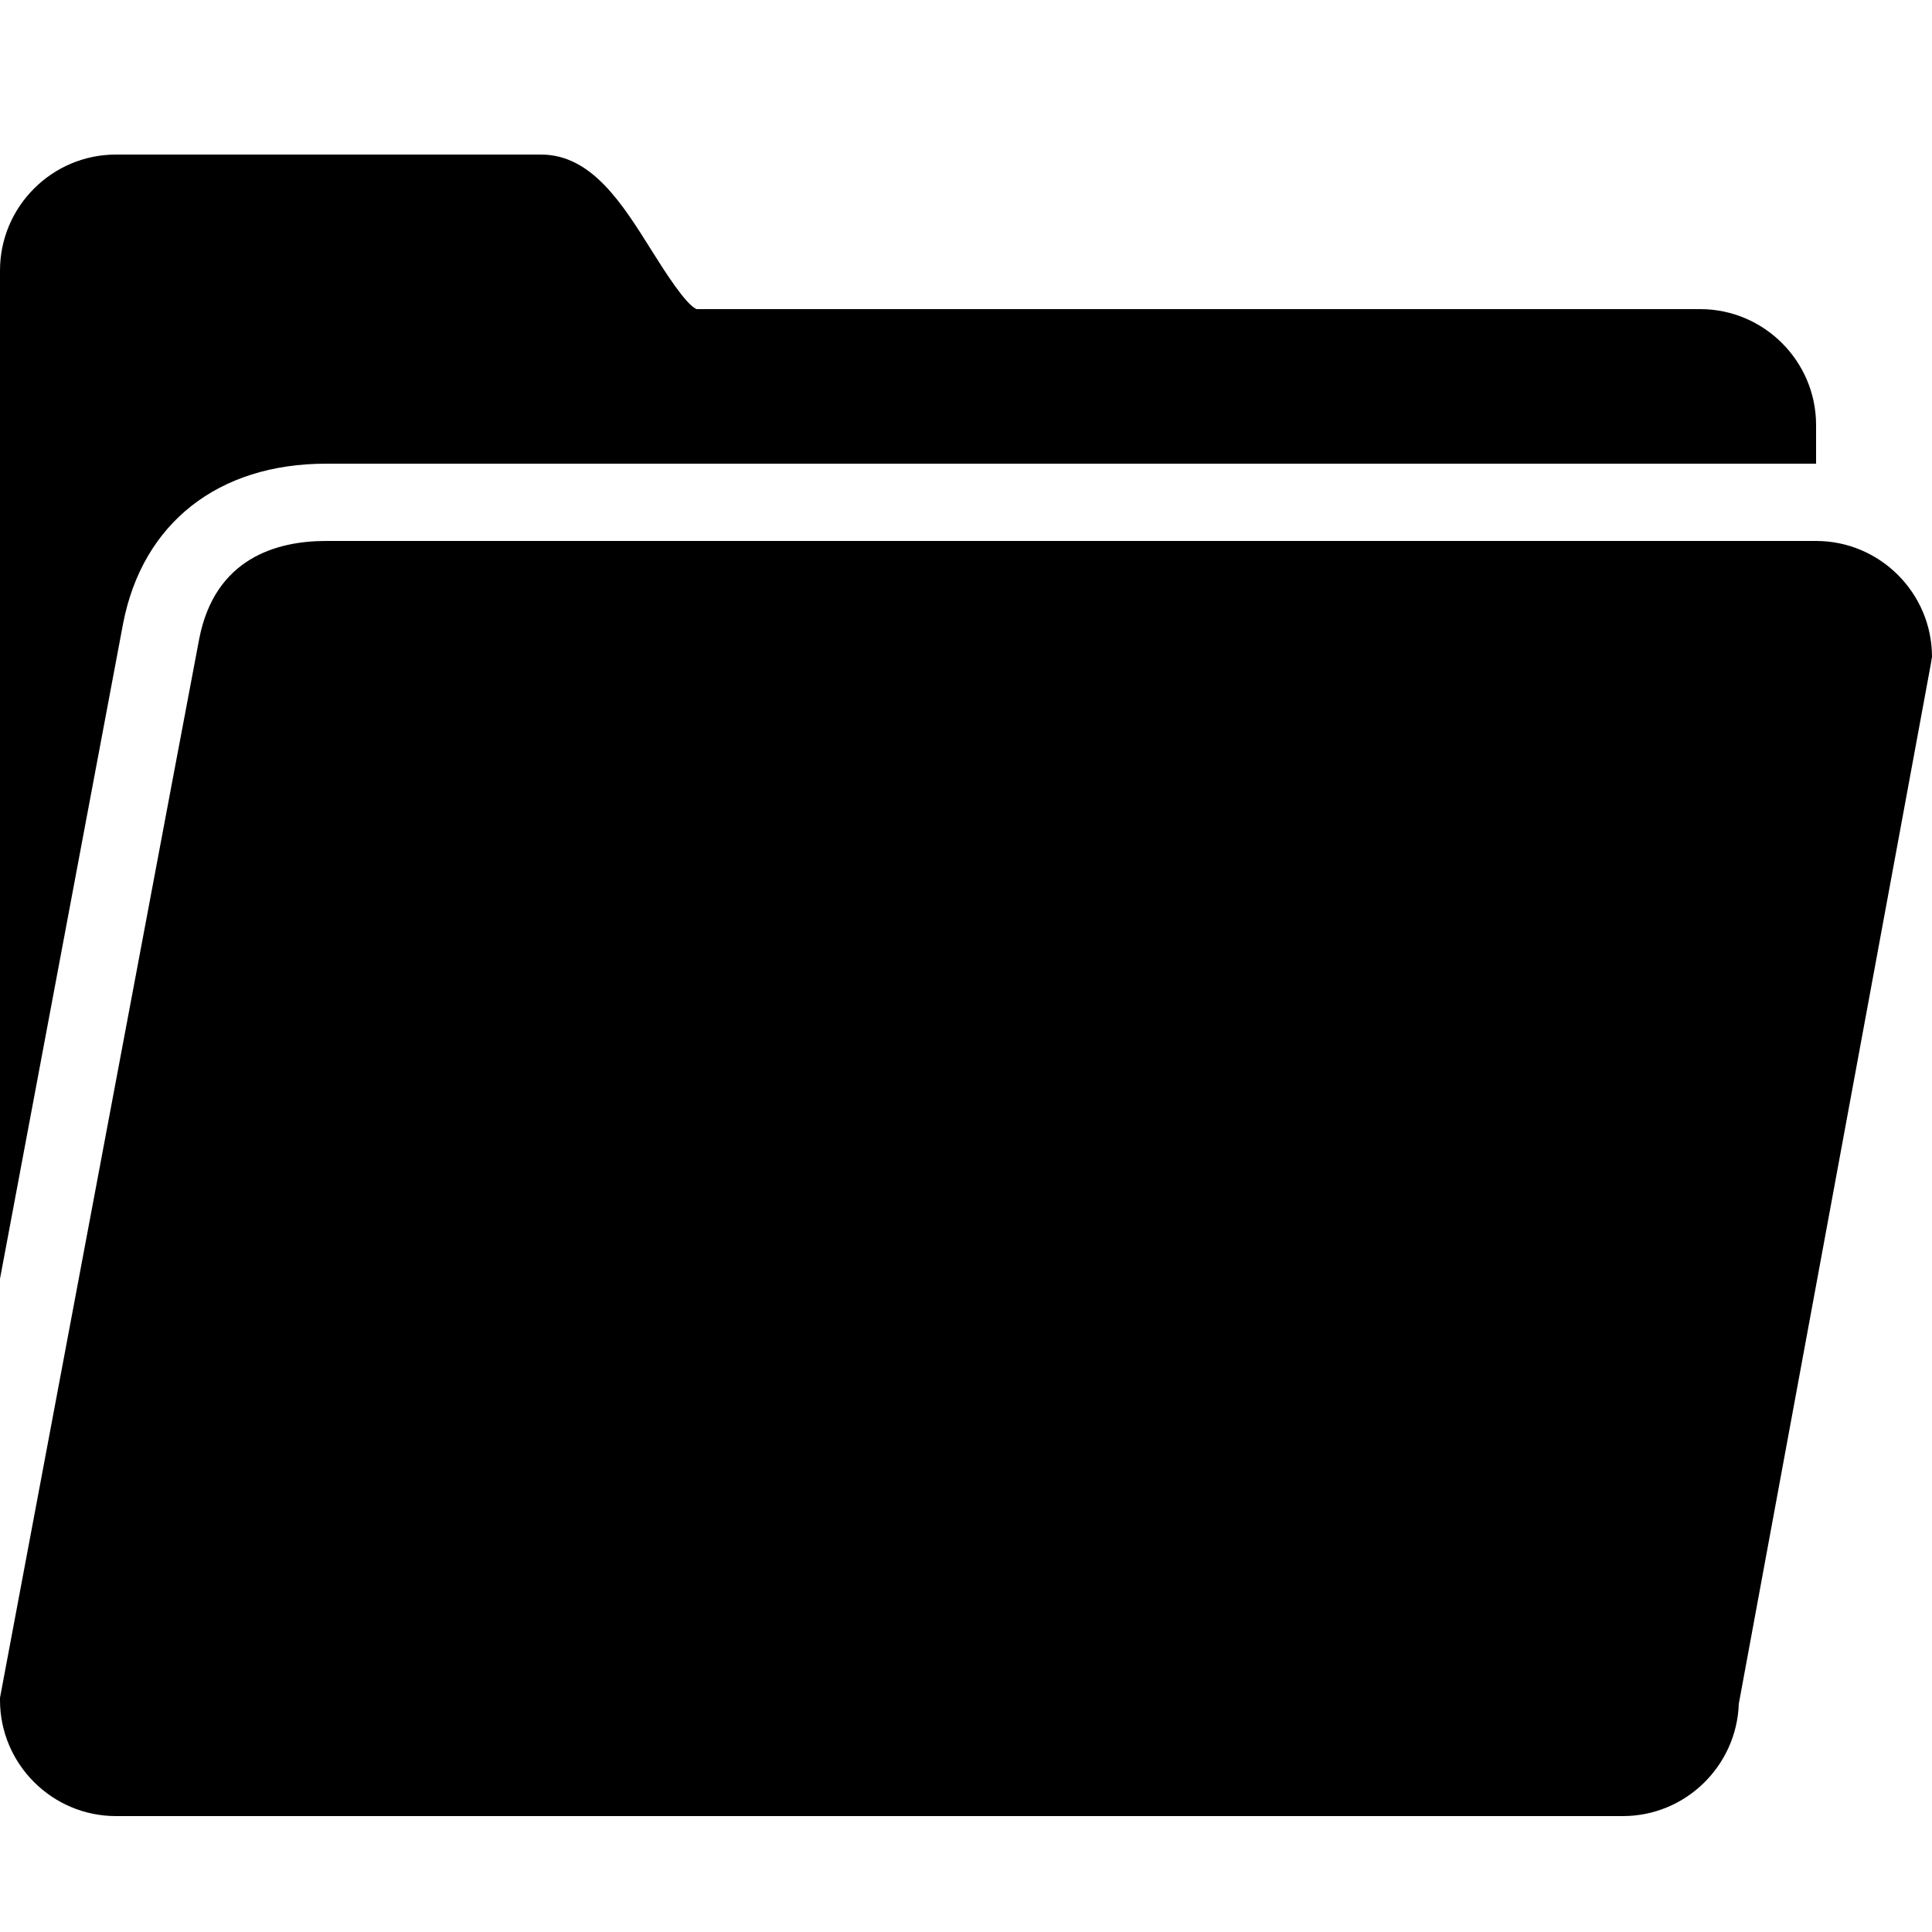
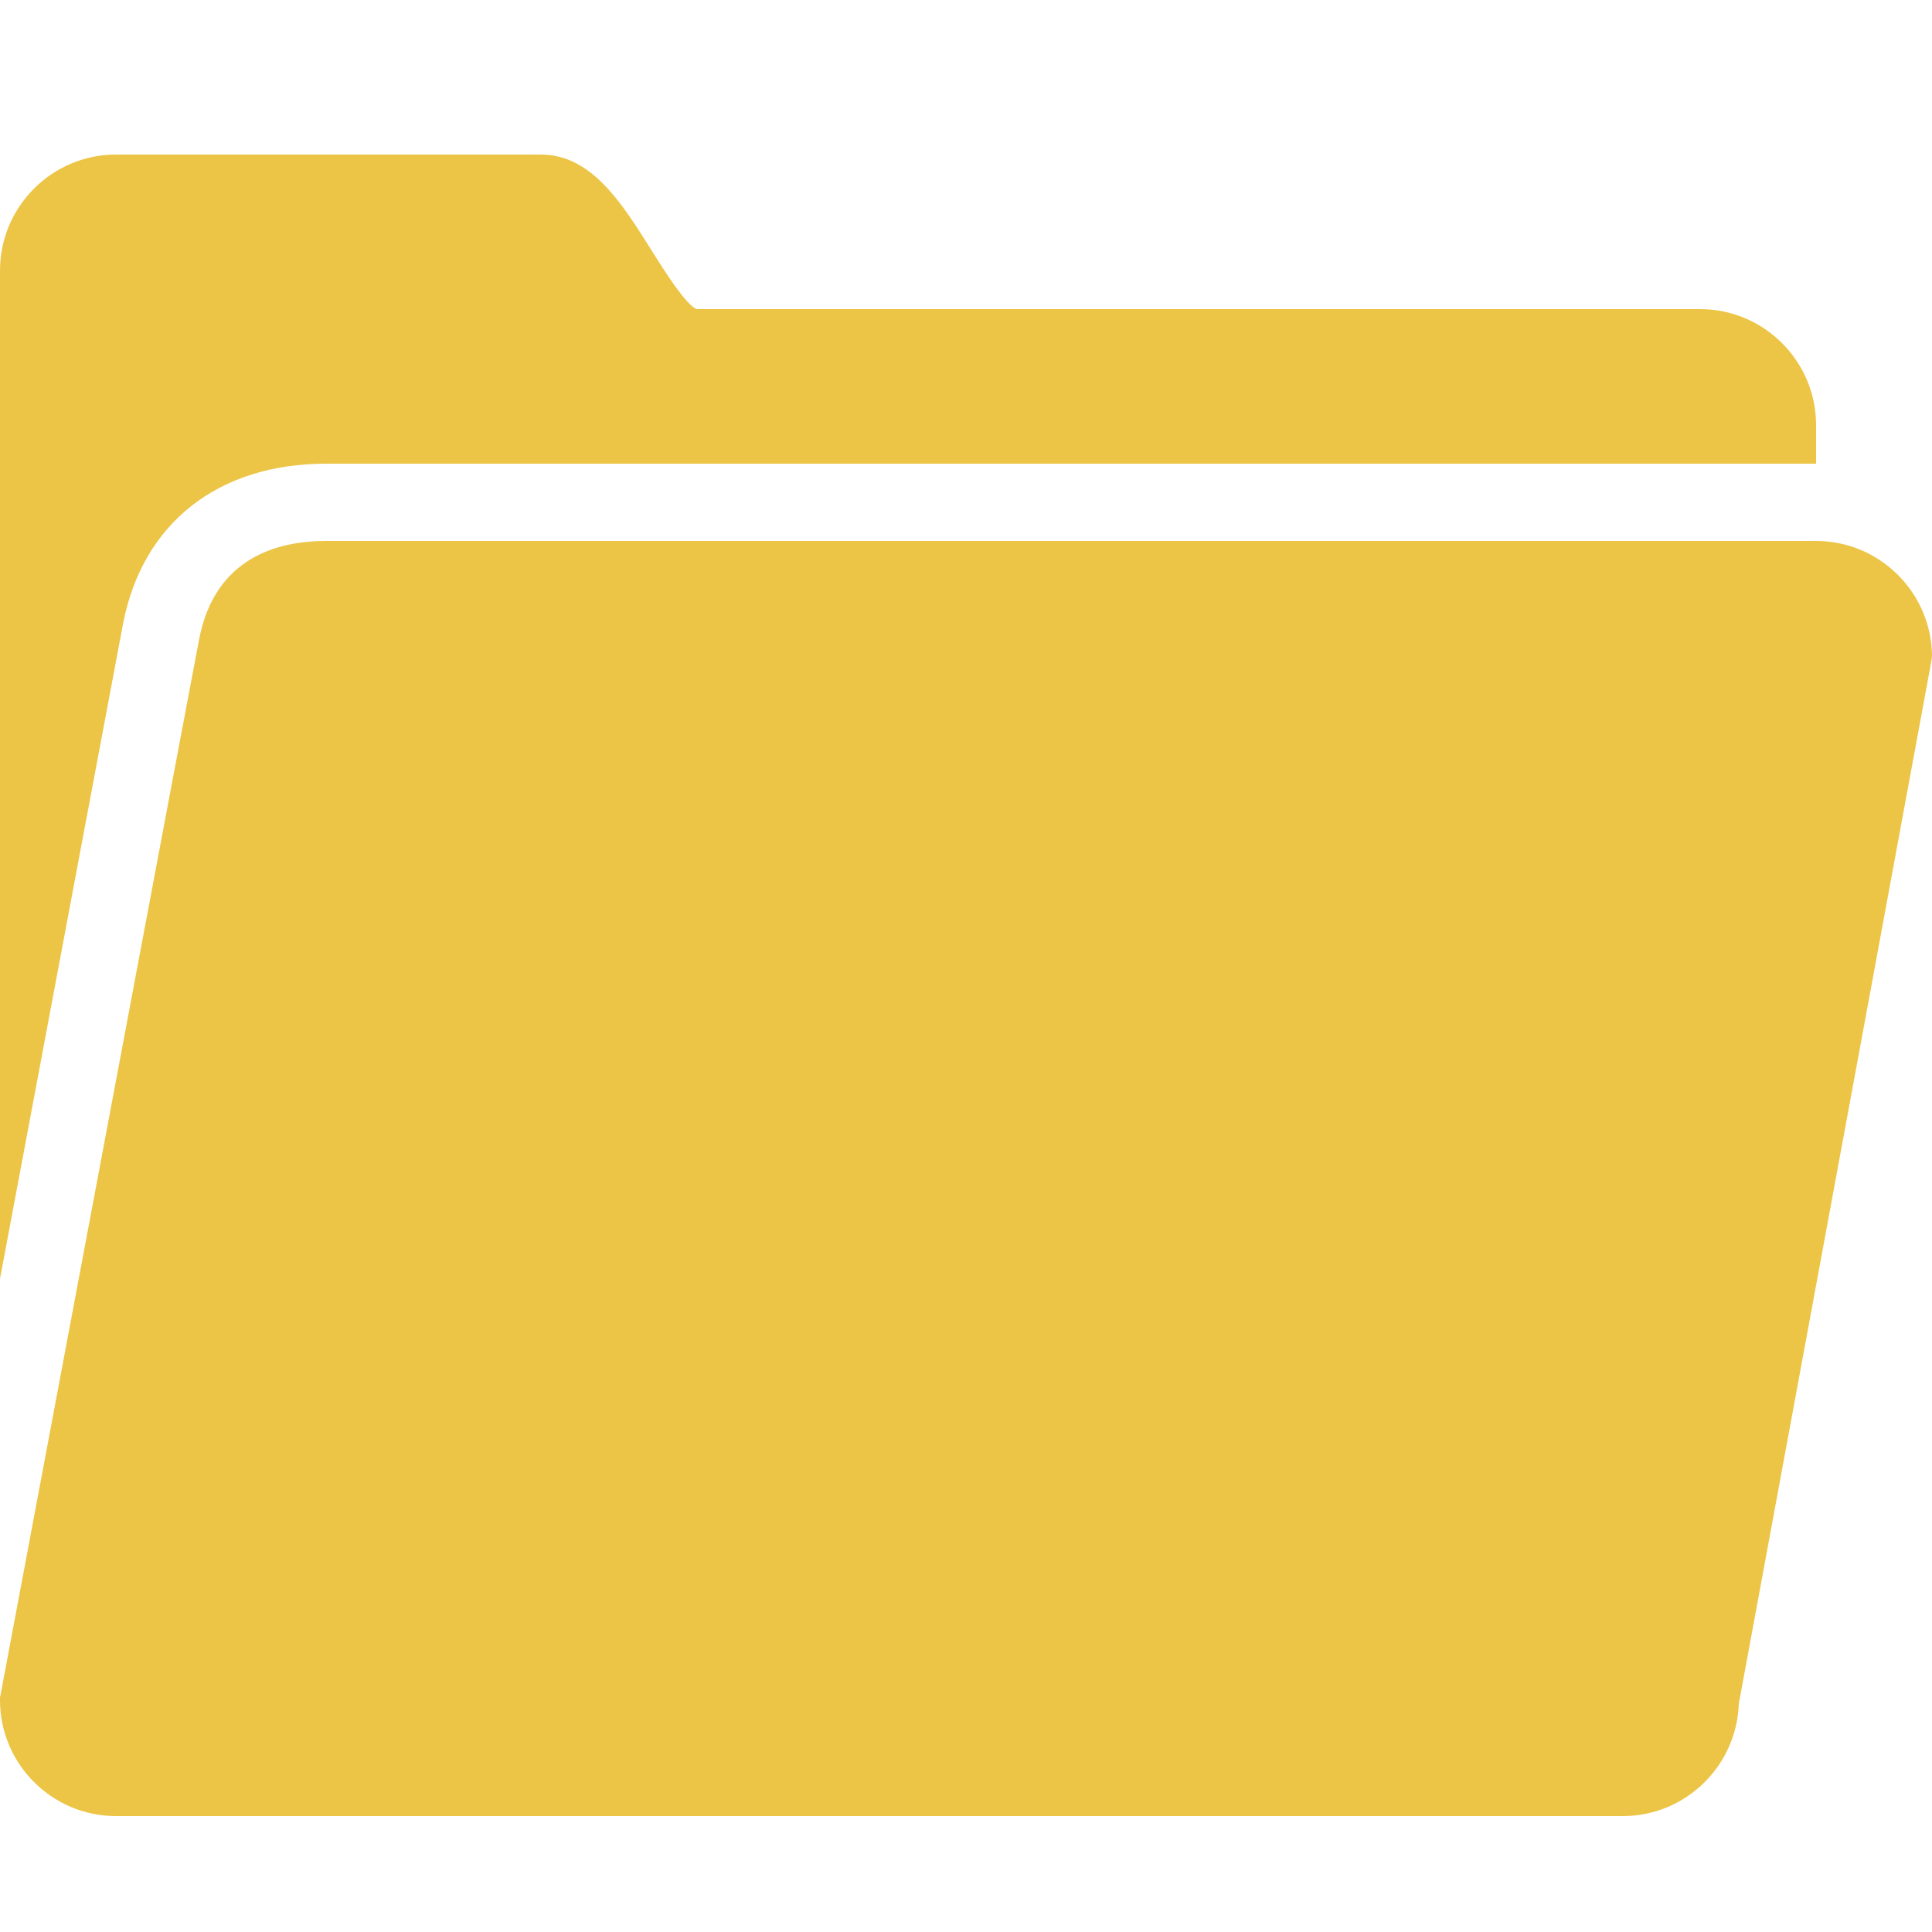
- <svg xmlns="http://www.w3.org/2000/svg" viewBox="0 0 50 50" width="150px" height="150px">
-   <path d="M 3 4 C 1.348 4 0 5.348 0 7 L 0 33.094 C 1.465 25.297 3.105 16.551 3.188 16.125 C 3.695 13.535 5.648 12 8.438 12 L 47 12 L 47 11 C 47 9.348 45.652 8 44 8 L 18.031 8 C 17.754 7.898 17.184 6.992 16.875 6.5 C 16.105 5.273 15.316 4 14 4 Z M 8.438 14 C 7.156 14 5.562 14.449 5.156 16.531 C 5.027 17.18 1.133 37.91 0 43.938 L 0 44 C 0 45.652 1.348 47 3 47 L 42 47 C 43.621 47 44.945 45.703 45 44.094 L 49.969 17.188 L 50 17 C 50 15.348 48.652 14 47 14 Z" fill="#000000" />
+ <svg xmlns="http://www.w3.org/2000/svg" viewBox="0 0 50 50" width="150px" height="150px" version="1.1" id="svg1">
+   <defs id="defs1" />
+   <path d="M 3 4 C 1.348 4 0 5.348 0 7 L 0 33.094 C 1.465 25.297 3.105 16.551 3.188 16.125 C 3.695 13.535 5.648 12 8.438 12 L 47 12 L 47 11 C 47 9.348 45.652 8 44 8 L 18.031 8 C 17.754 7.898 17.184 6.992 16.875 6.5 C 16.105 5.273 15.316 4 14 4 Z M 8.438 14 C 7.156 14 5.562 14.449 5.156 16.531 C 5.027 17.18 1.133 37.91 0 43.938 L 0 44 C 0 45.652 1.348 47 3 47 L 42 47 C 43.621 47 44.945 45.703 45 44.094 L 49.969 17.188 L 50 17 C 50 15.348 48.652 14 47 14 Z" fill="#000000" id="path1" style="fill:#ecc546;fill-opacity:1" />
</svg>
